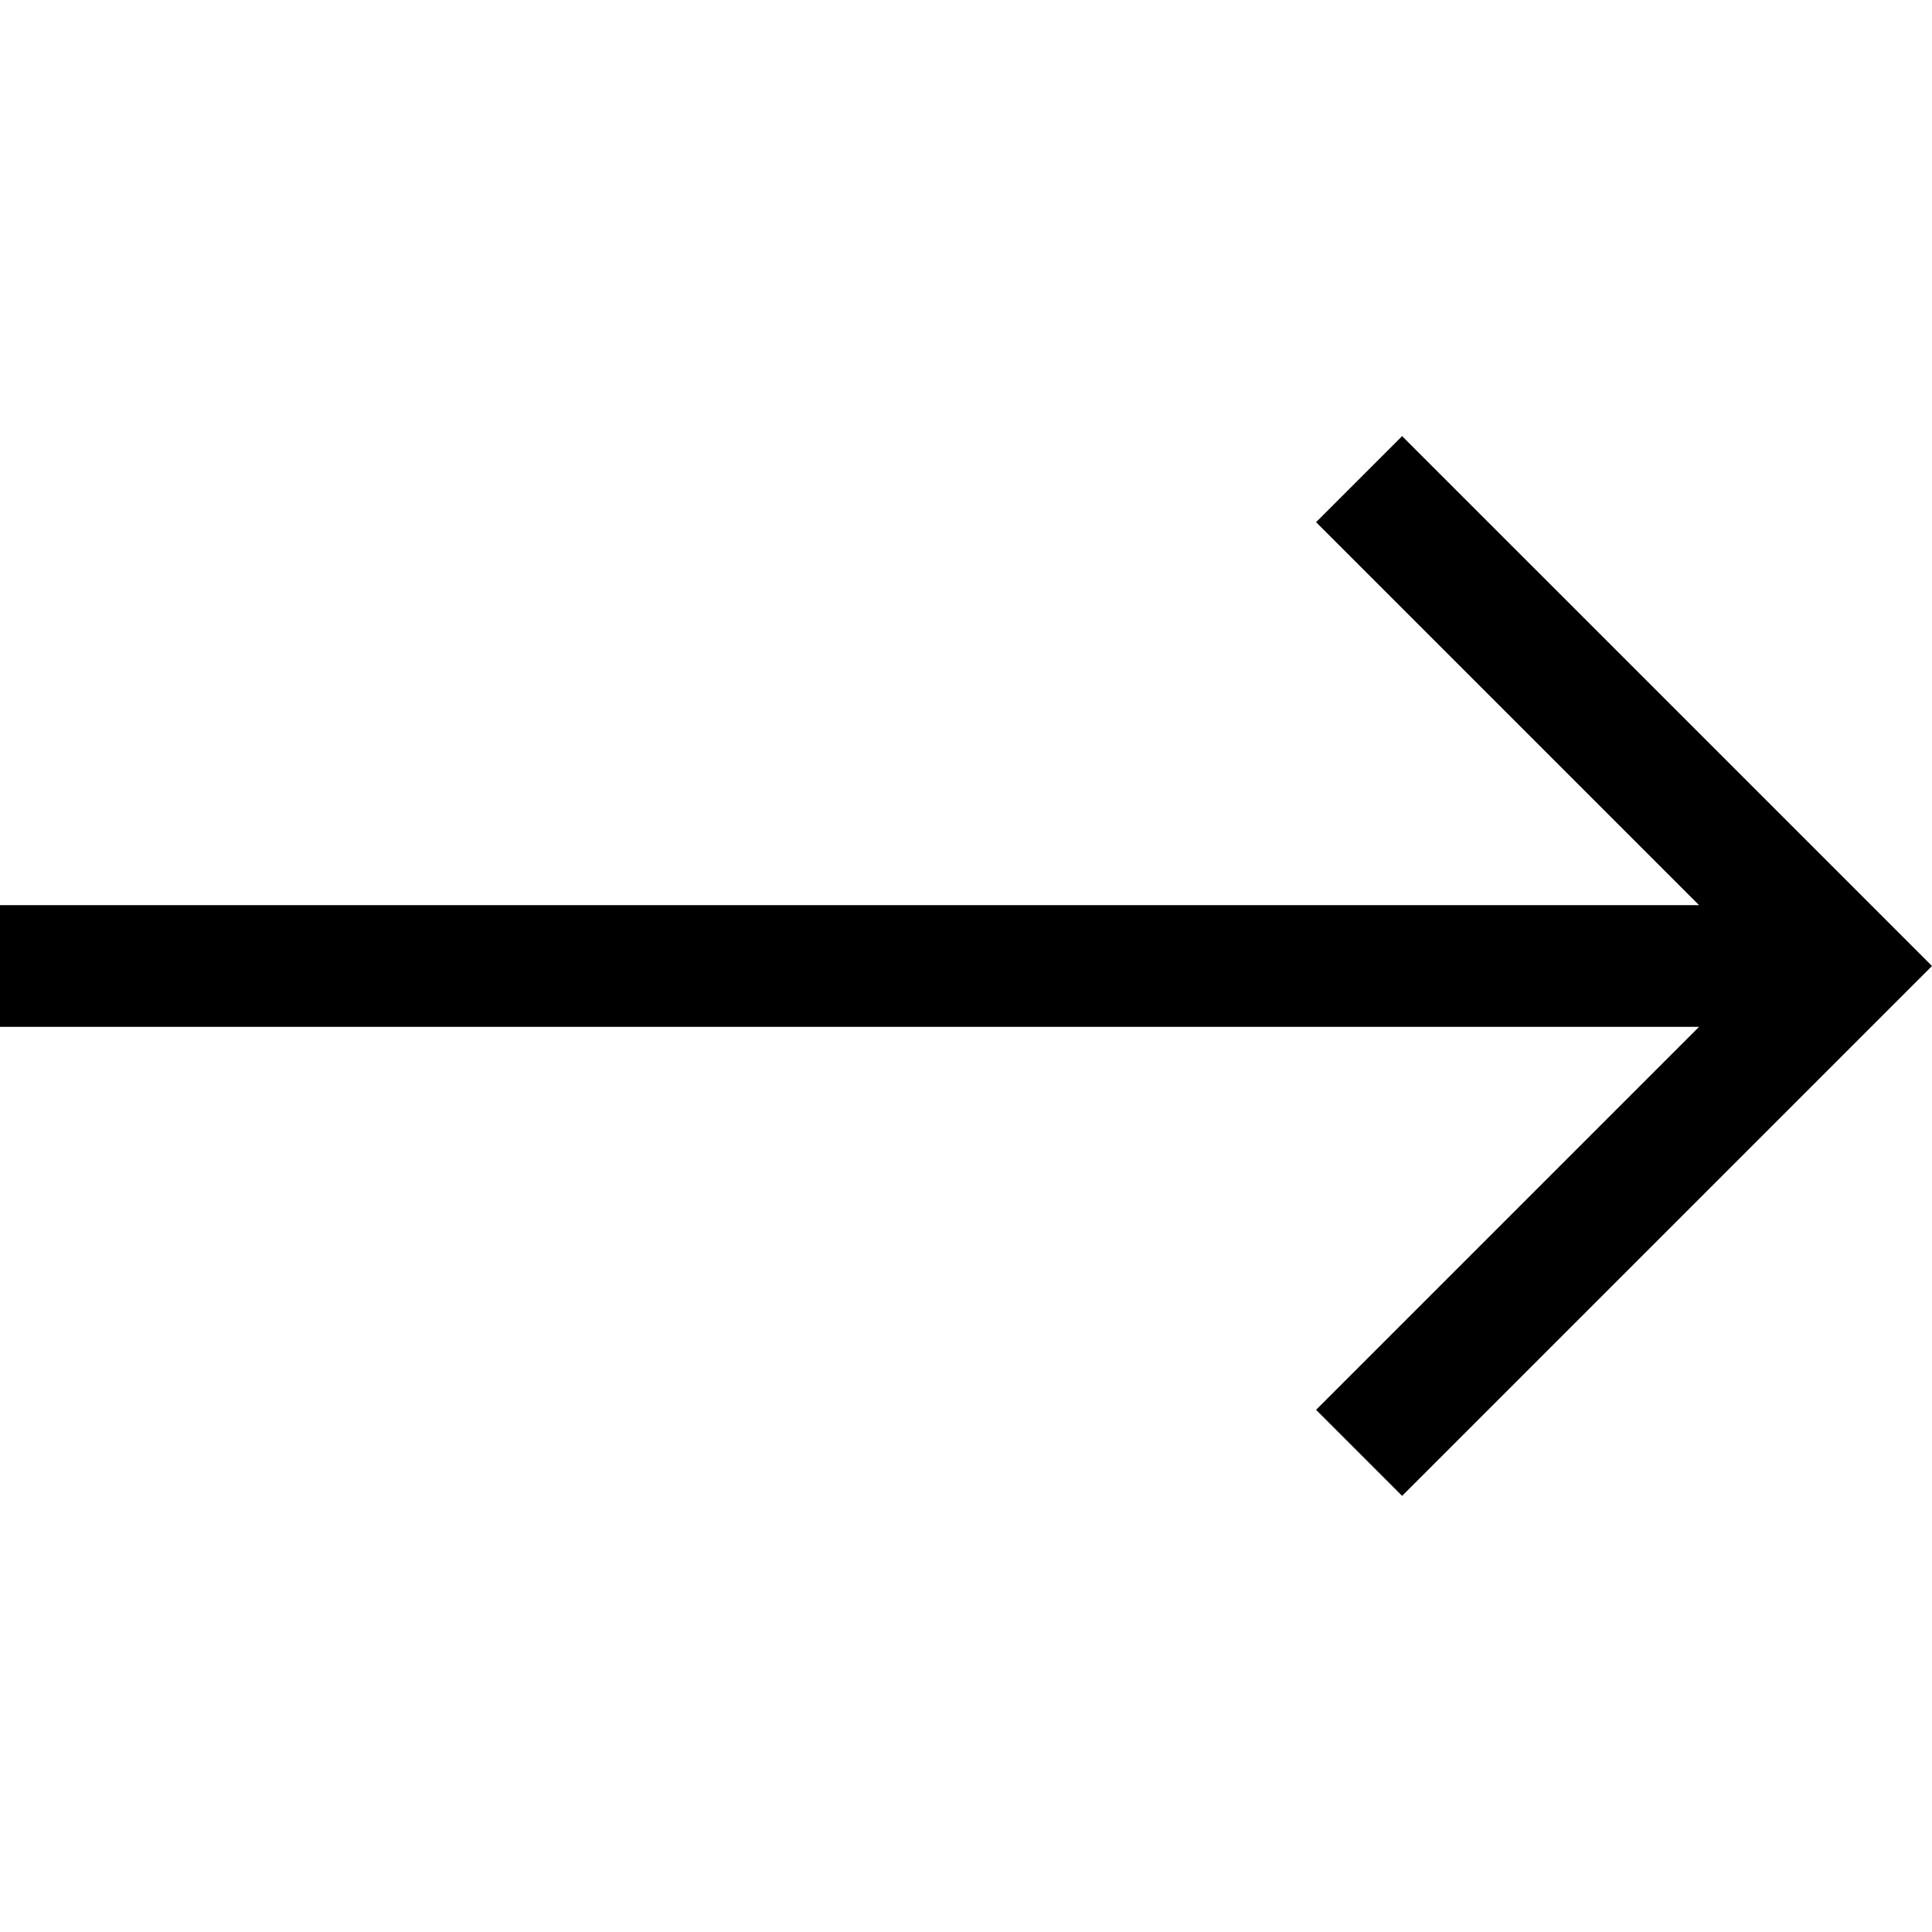
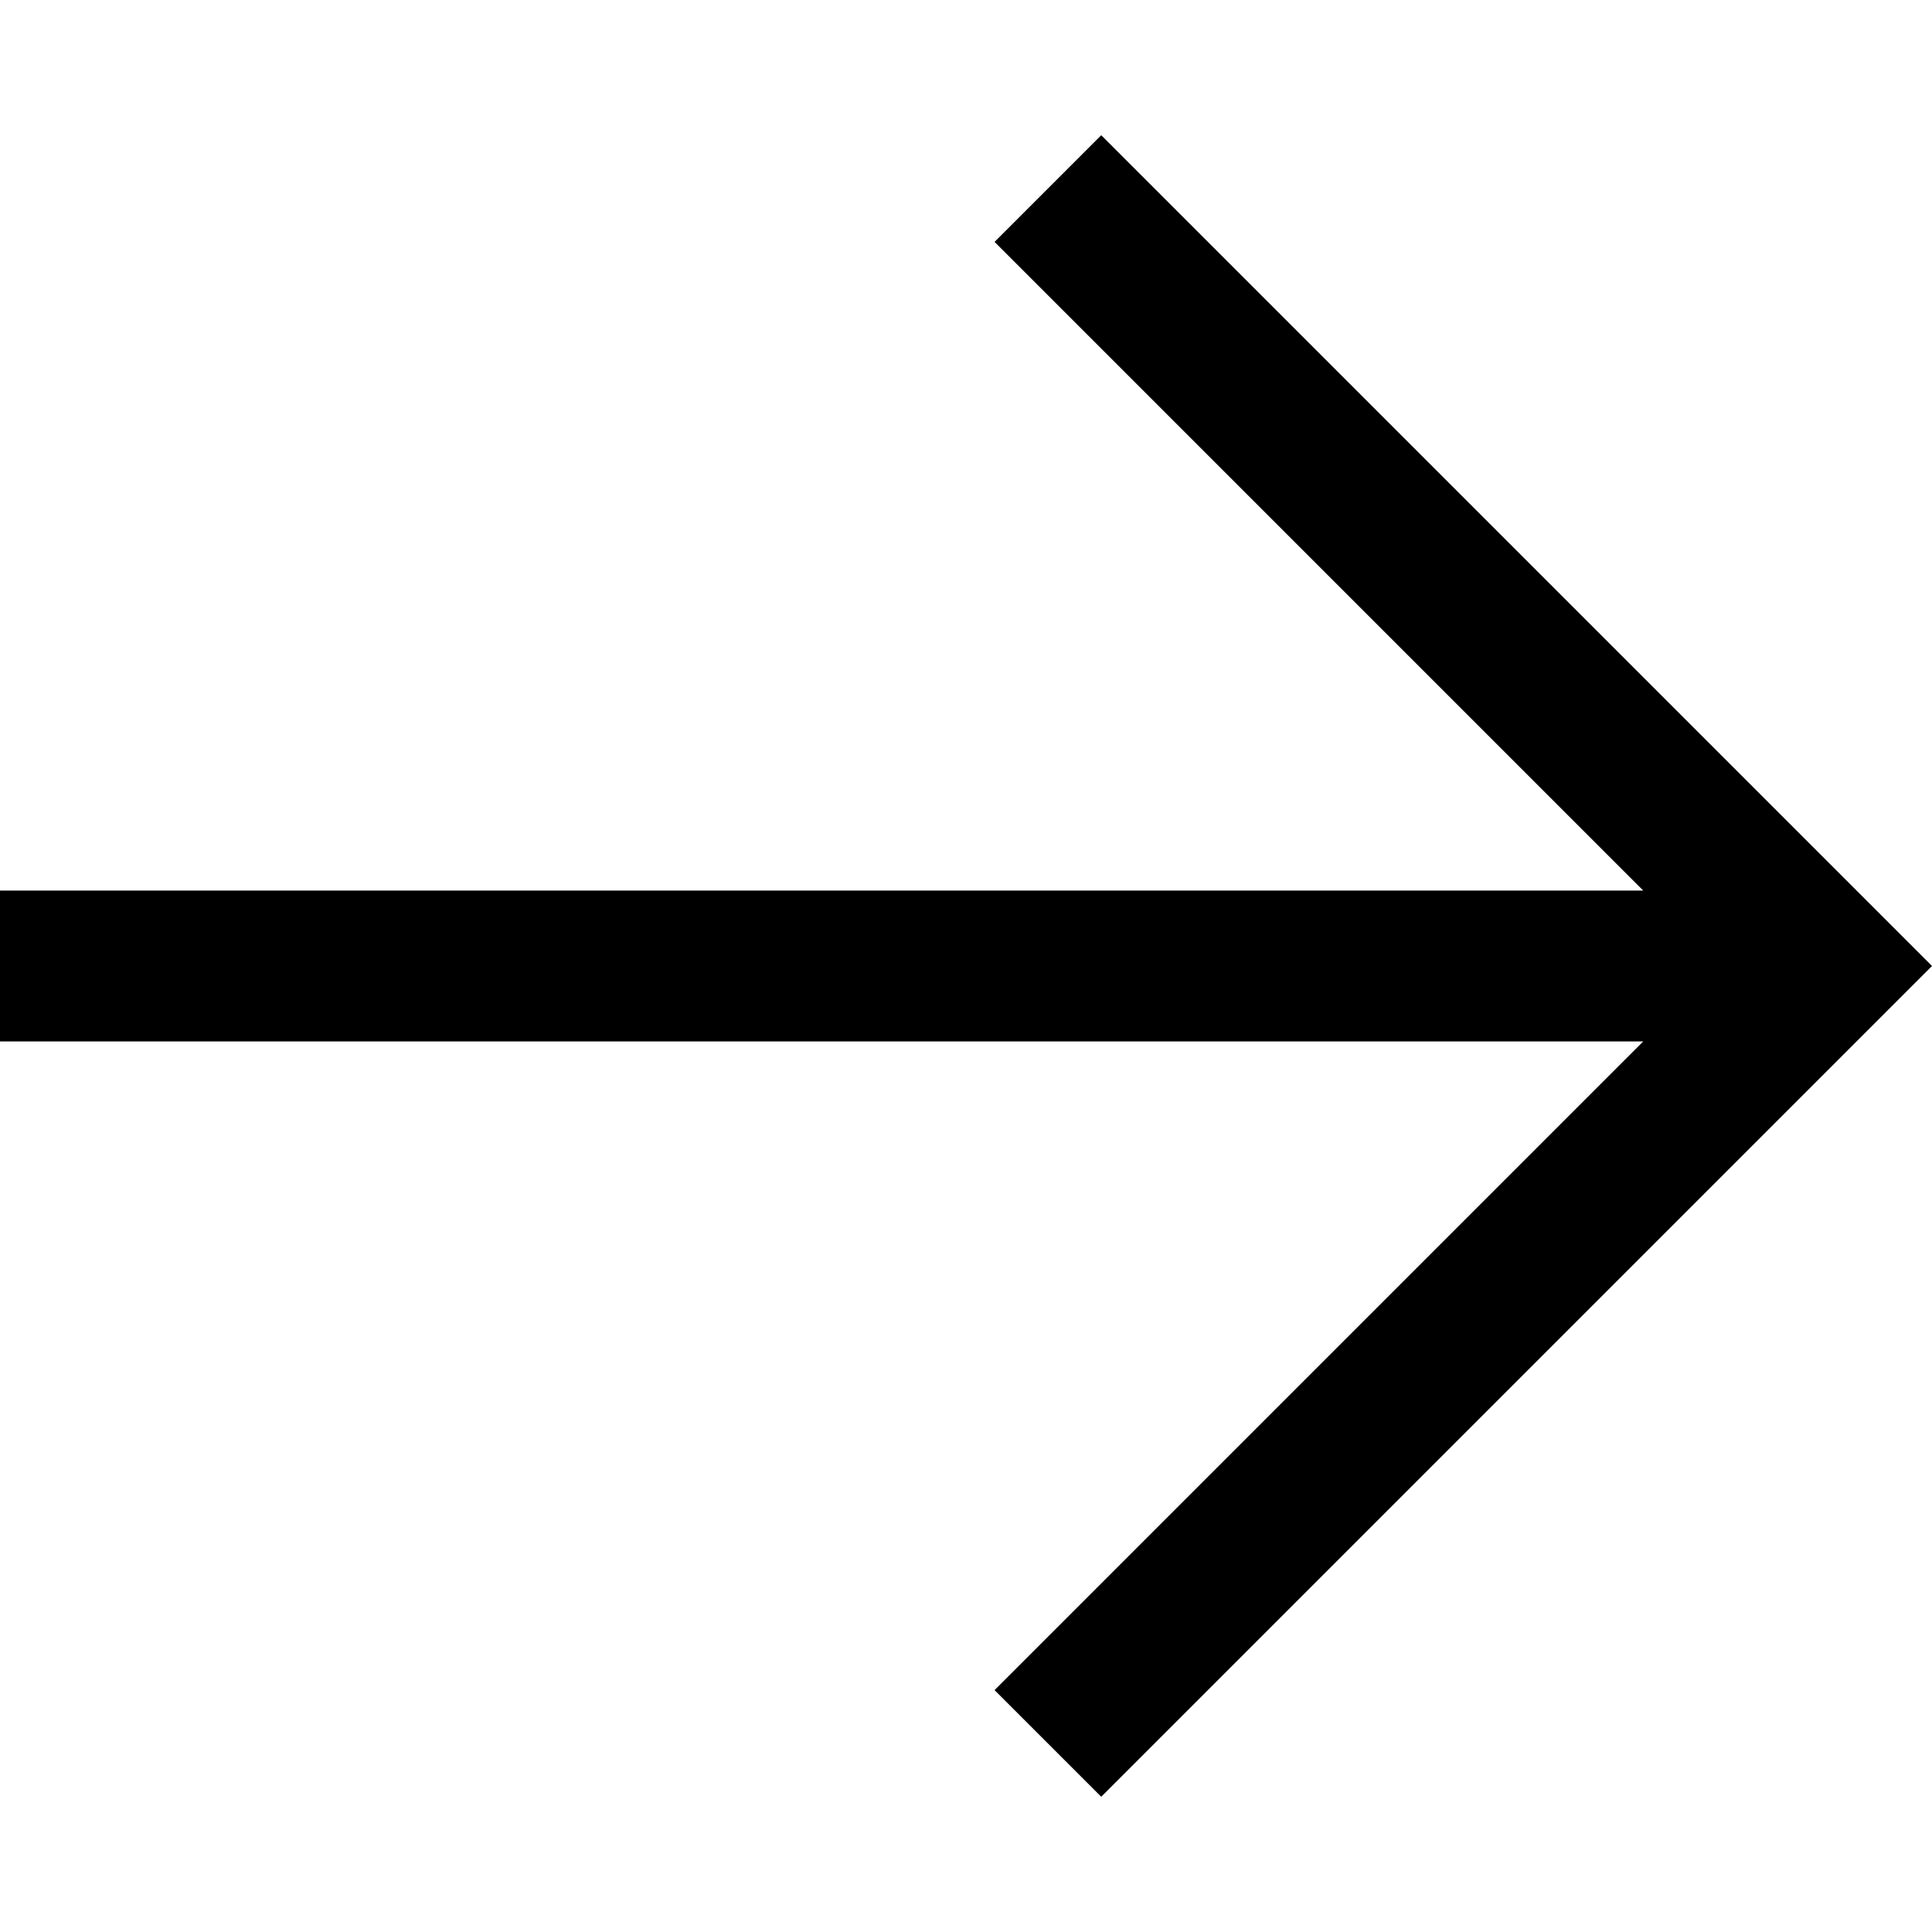
- <svg xmlns="http://www.w3.org/2000/svg" version="1.1" id="Layer_1" x="0px" y="0px" viewBox="0 0 476.213 476.213" style="enable-background:new 0 0 476.213 476.213;" xml:space="preserve">
-   <polygon points="345.606,107.5 324.394,128.713 418.787,223.107 0,223.107 0,253.107 418.787,253.107 324.394,347.5   345.606,368.713 476.213,238.106 " />
+ <svg xmlns="http://www.w3.org/2000/svg" version="1.1" id="Capa_1" x="0px" y="0px" viewBox="0 0 512 512" style="enable-background:new 0 0 512 512;" xml:space="preserve">
+   <g>
+     <g>
+       <polygon points="291.838,35.838 263.57,64.106 435.474,236.011 0,236.011 0,275.989 435.474,275.989 263.57,447.894     291.838,476.162 512,256   " />
+     </g>
+   </g>
  <g>
</g>
  <g>
</g>
  <g>
</g>
  <g>
</g>
  <g>
</g>
  <g>
</g>
  <g>
</g>
  <g>
</g>
  <g>
</g>
  <g>
</g>
  <g>
</g>
  <g>
</g>
  <g>
</g>
  <g>
</g>
  <g>
</g>
</svg>
